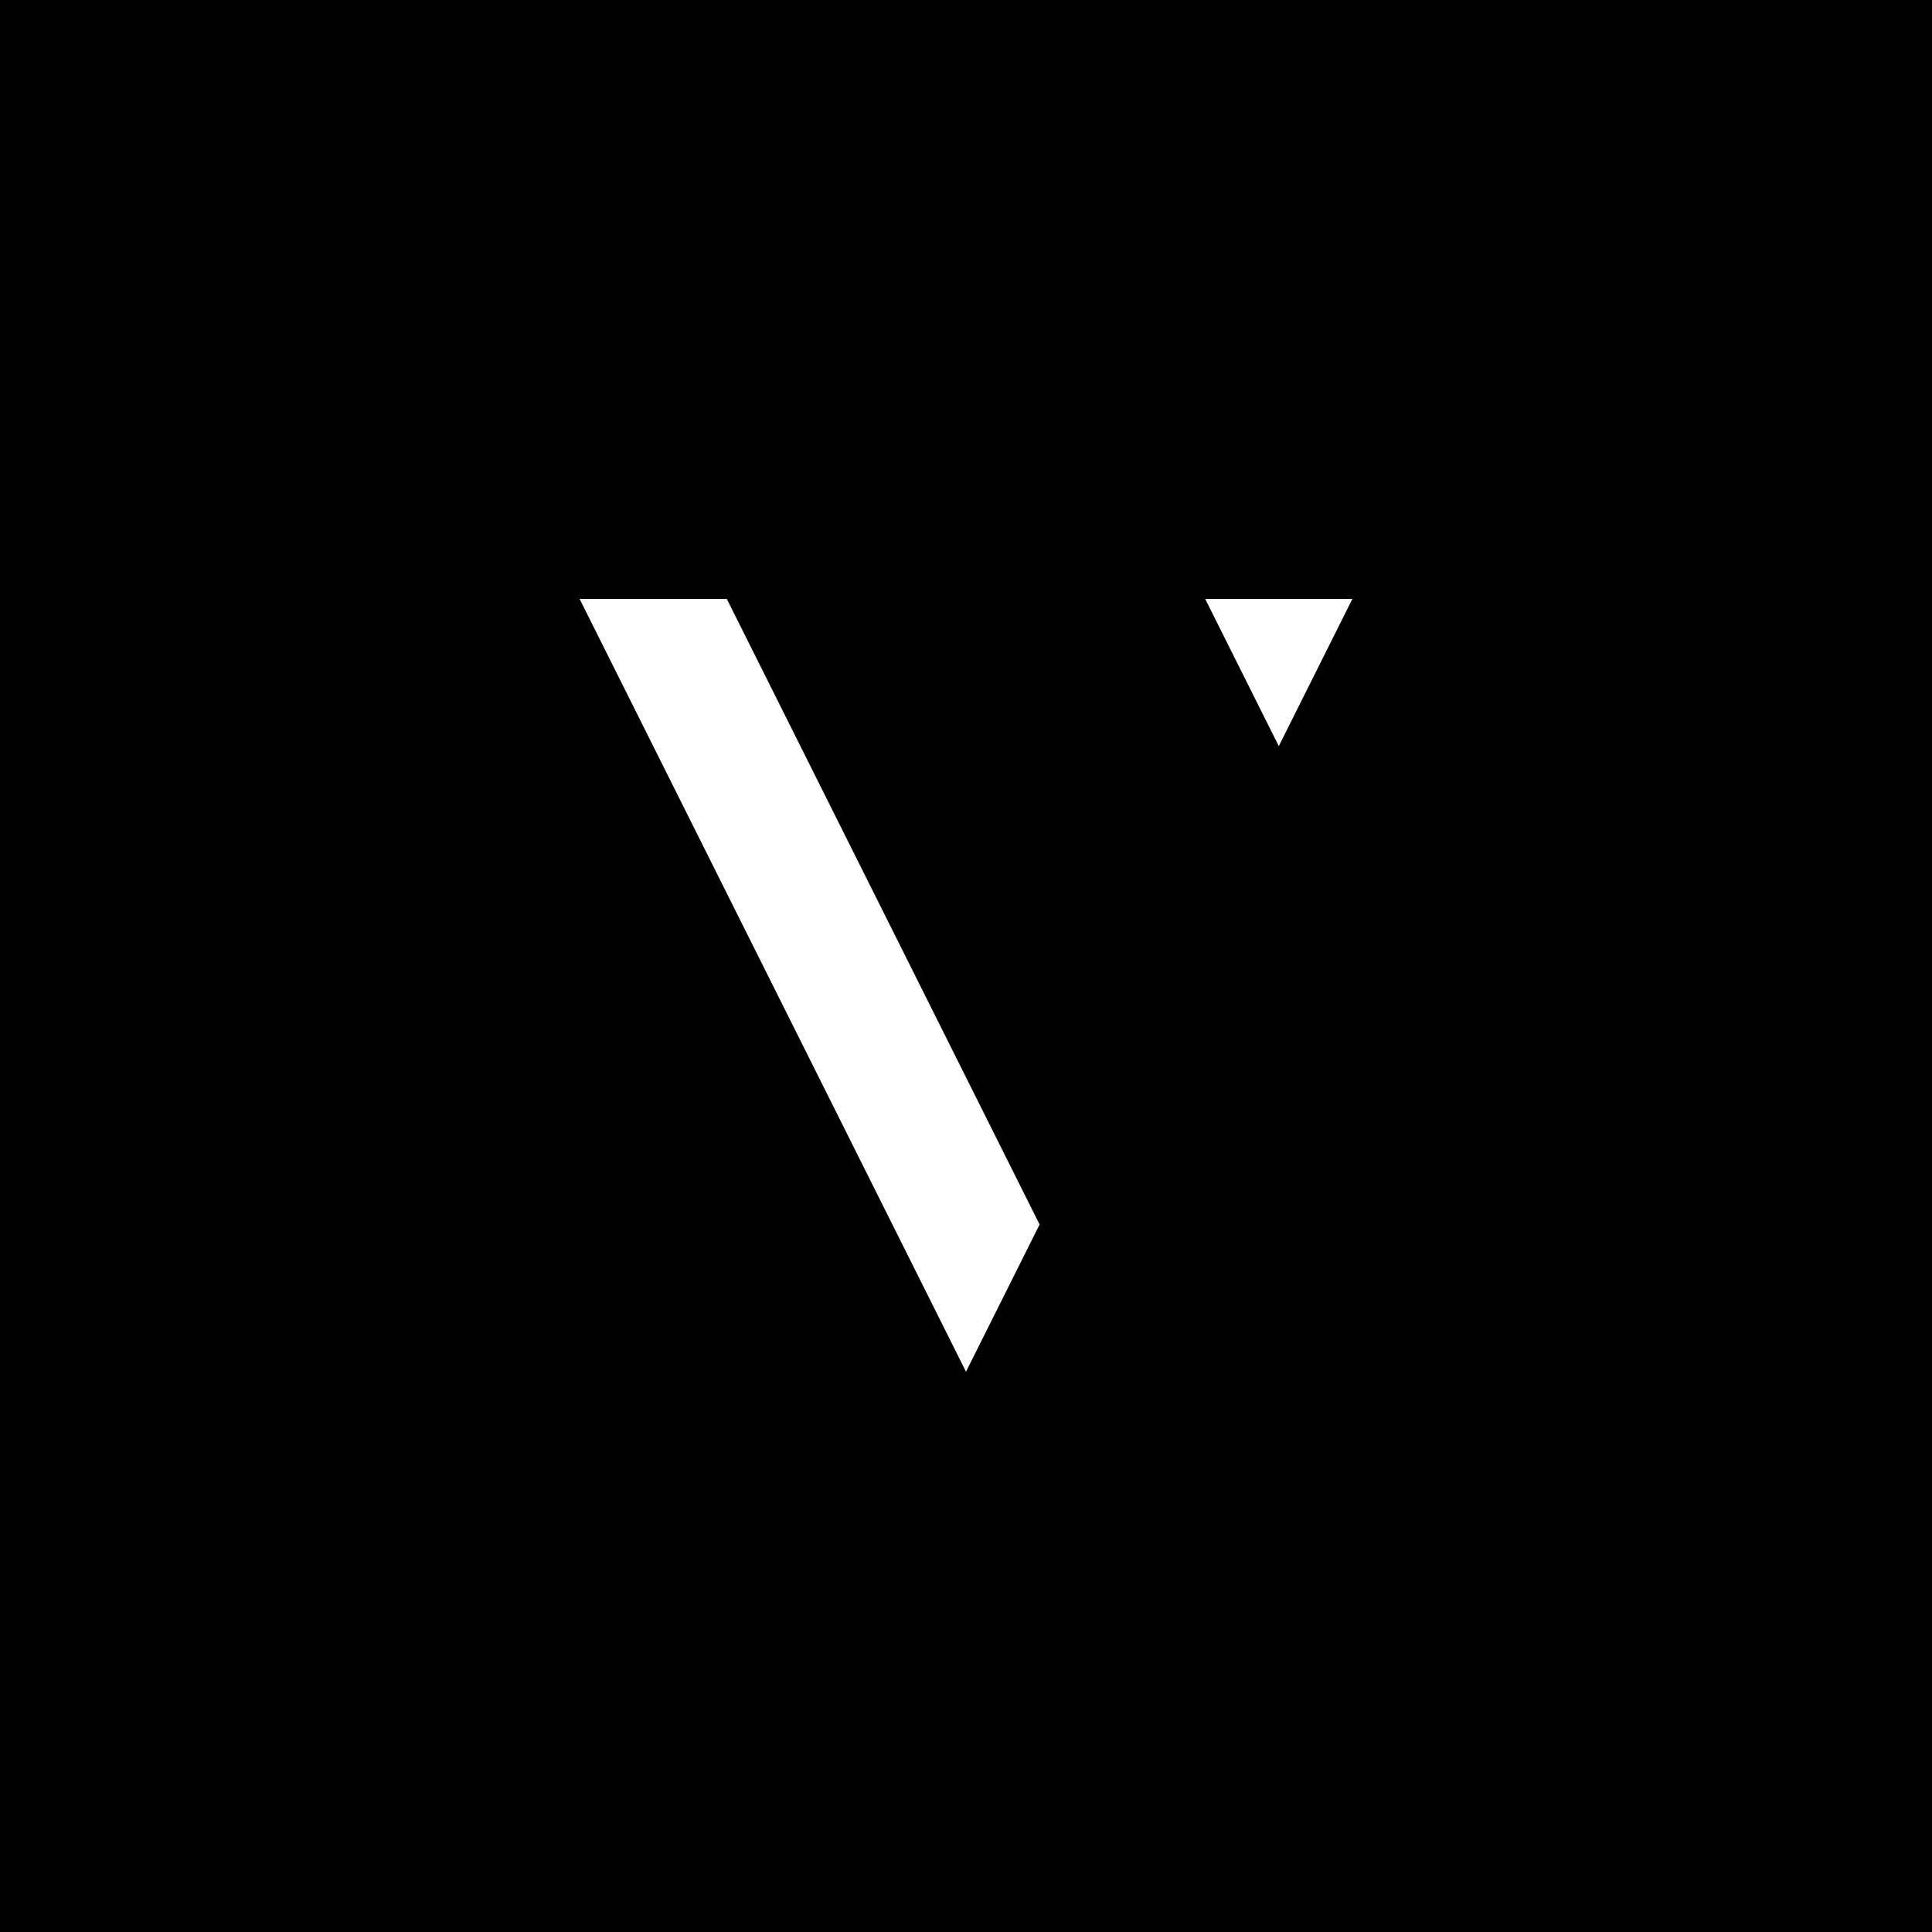
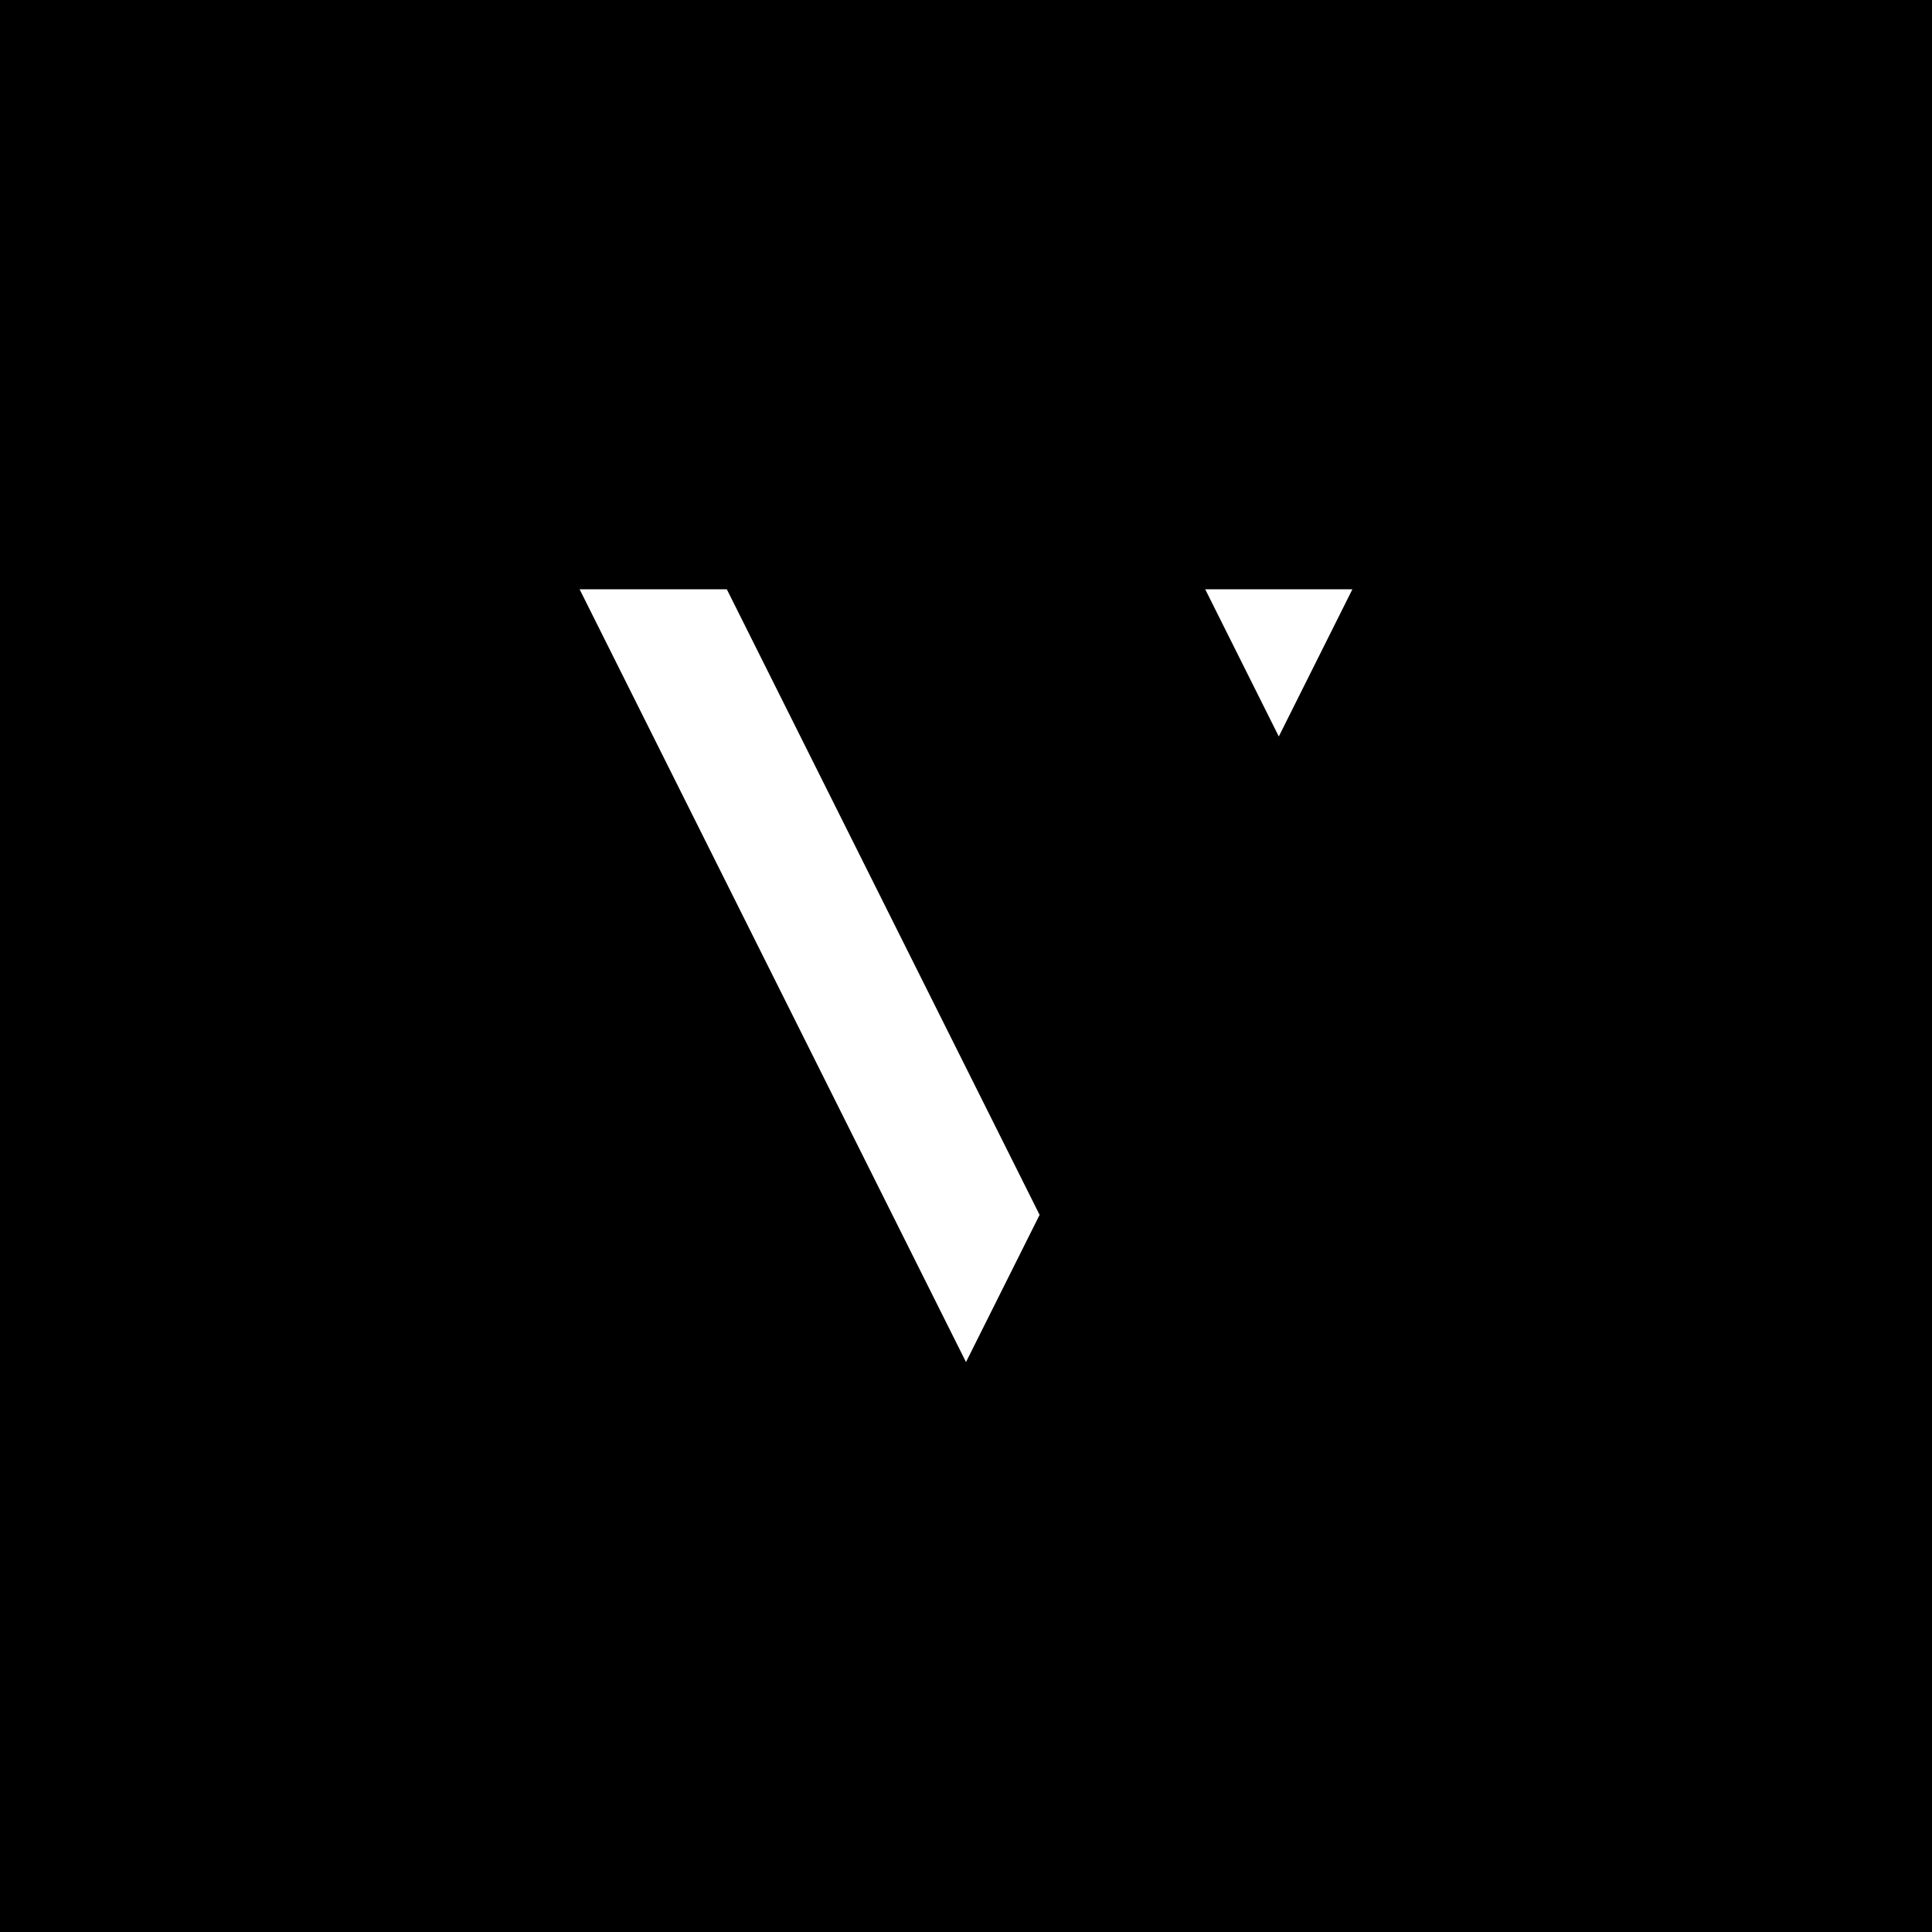
<svg xmlns="http://www.w3.org/2000/svg" width="200" height="200" viewBox="0 0 200 200" fill="none">
  <g clip-path="url(#clip0_2438_981)">
    <path d="M200 0H0V200H200V0Z" fill="black" style="fill:black;fill-opacity:1;" />
-     <path fill-rule="evenodd" clip-rule="evenodd" d="M107.619 126.762L100 142L60 62H140L132.381 77.238L124.762 62H75.238L107.619 126.762Z" fill="white" style="fill:white;fill-opacity:1;" />
+     <path fill-rule="evenodd" clip-rule="evenodd" d="M107.619 125.762L100 141L60 61H140L132.381 76.238L124.762 61H75.238L107.619 125.762Z" fill="white" style="fill:white;fill-opacity:1;" />
  </g>
  <defs>
    <clipPath id="clip0_2438_981">
      <rect width="200" height="200" fill="white" style="fill:white;fill-opacity:1;" />
    </clipPath>
  </defs>
</svg>
